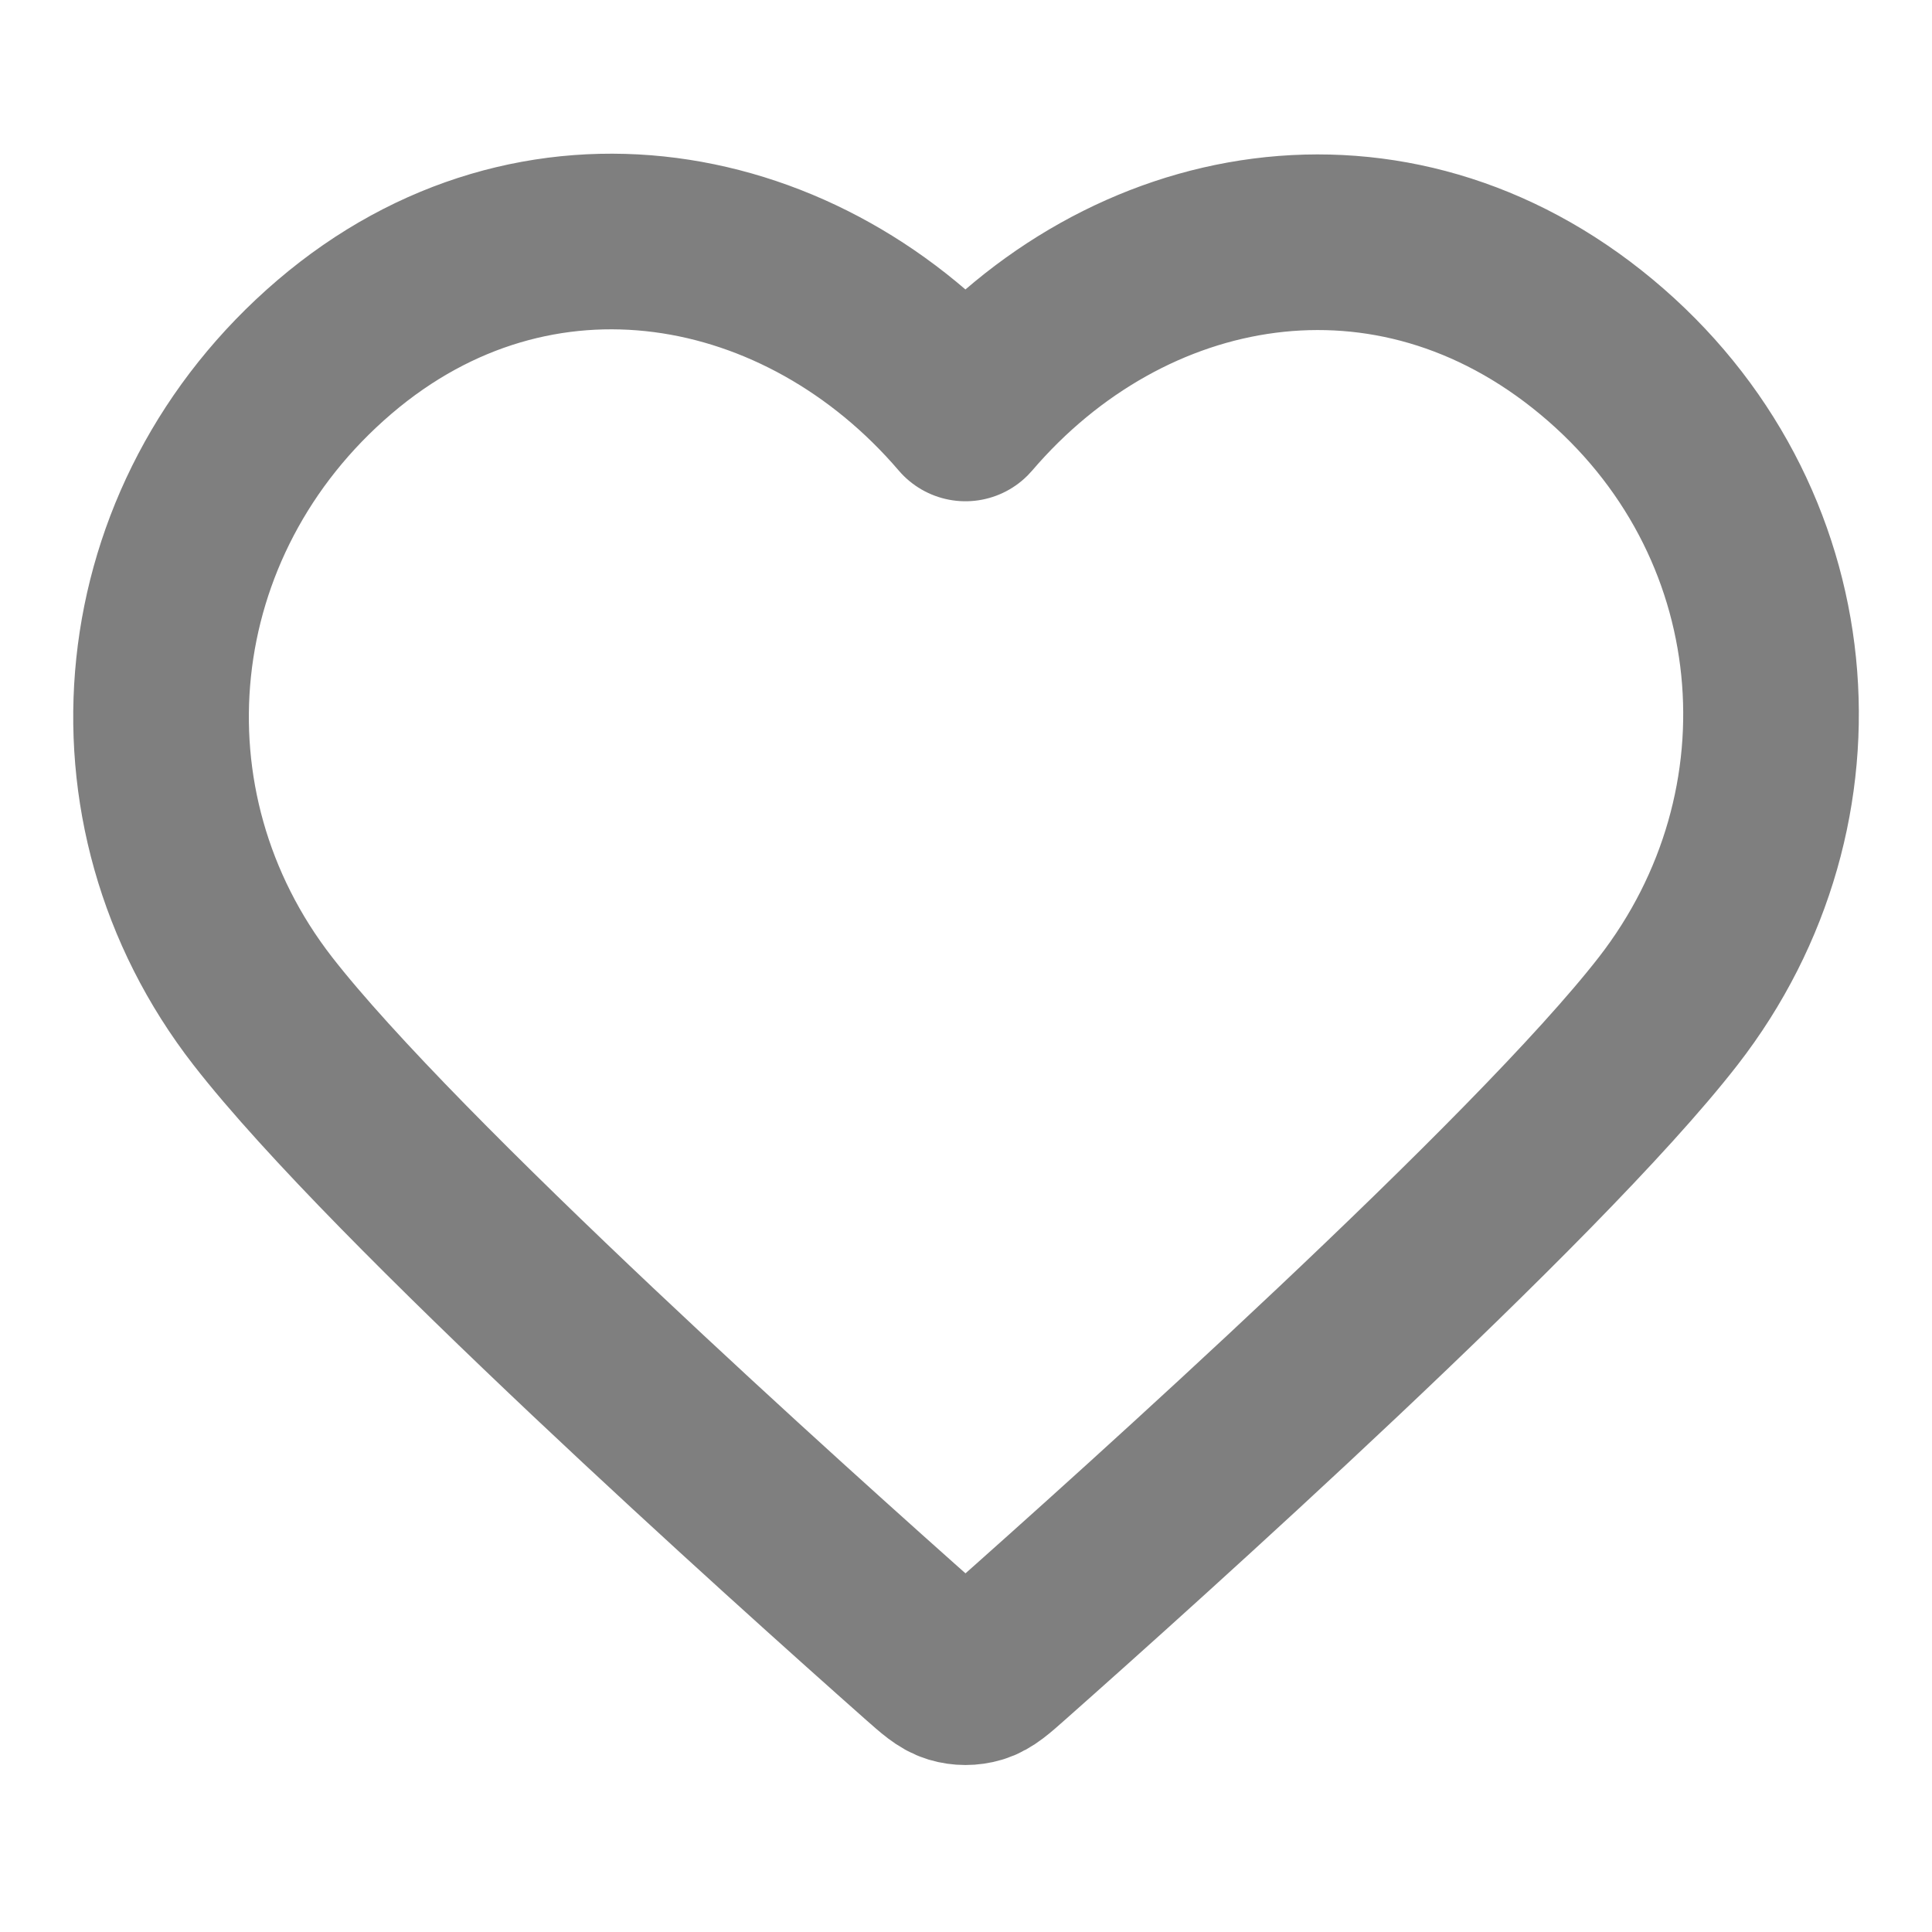
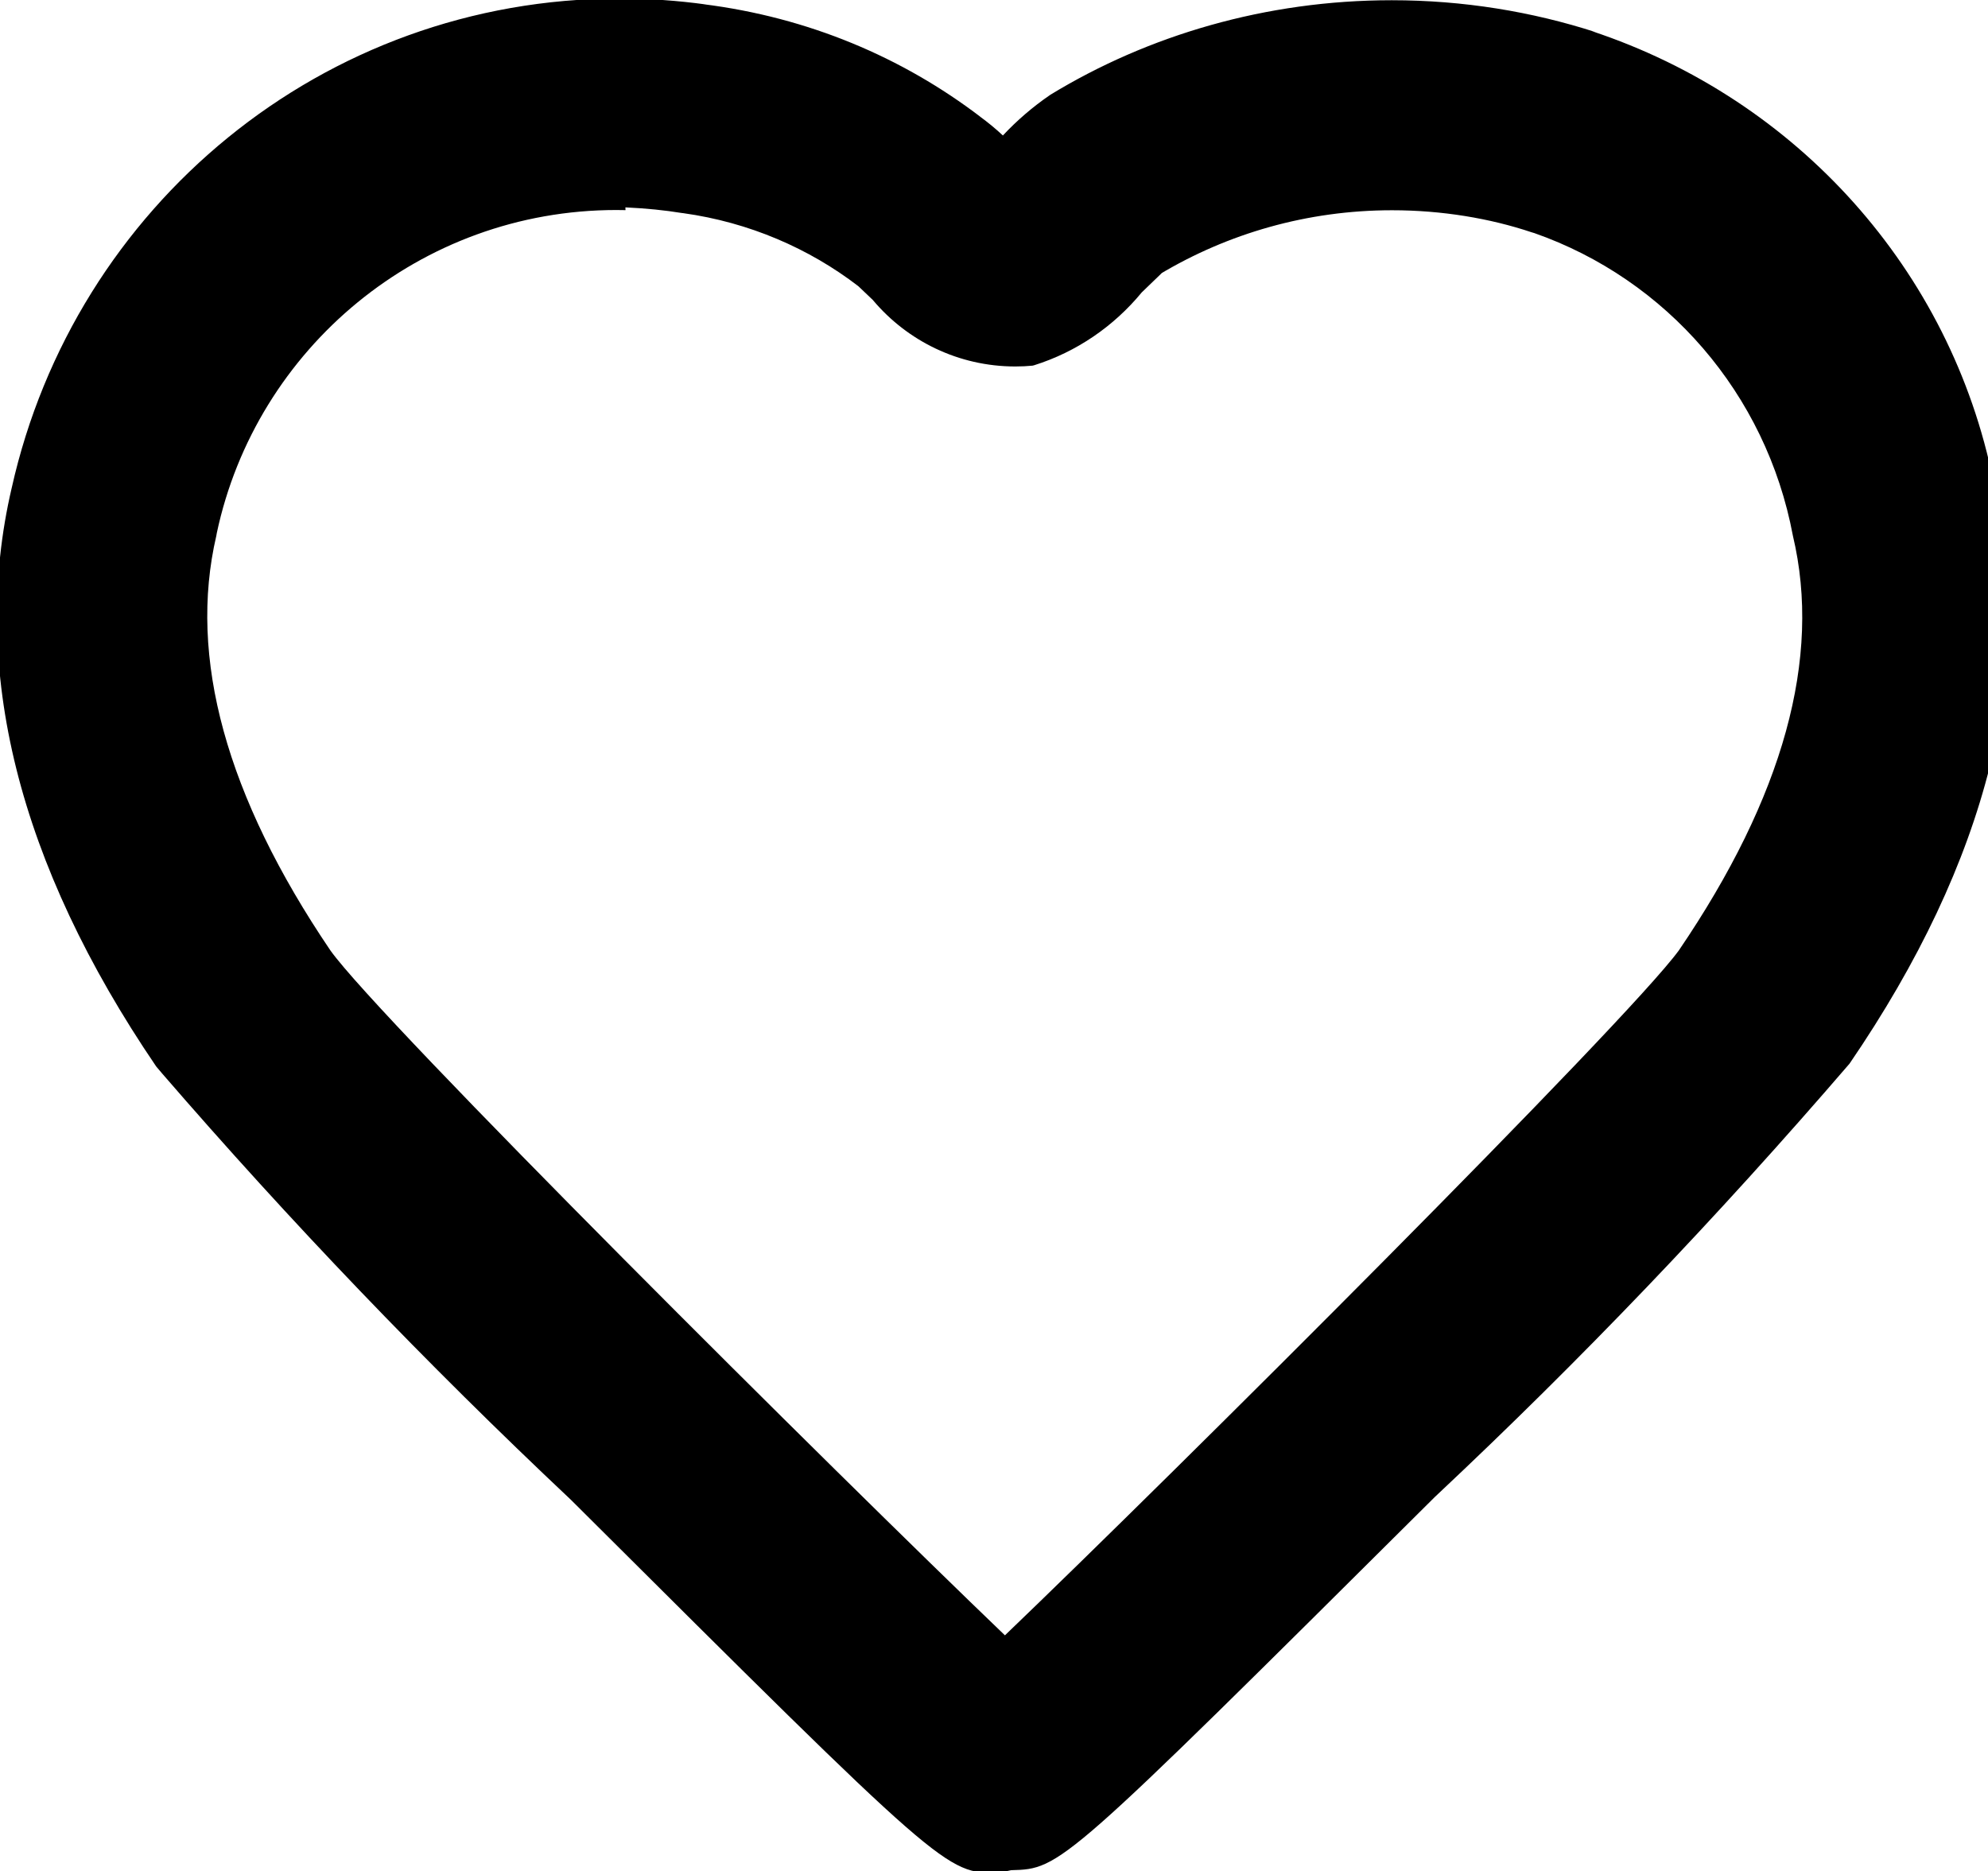
- <svg xmlns="http://www.w3.org/2000/svg" version="1.1" width="32" height="32" viewBox="0 0 32 32">
-   <path fill="none" opacity="0.5" stroke-linejoin="round" stroke-linecap="round" stroke-miterlimit="4" stroke-width="2.909" stroke="#000" d="M15.991 6.848c-2.666-3.117-7.111-3.955-10.451-1.101s-3.81 7.625-1.187 11c2.181 2.806 8.781 8.725 10.944 10.641 0.242 0.214 0.363 0.321 0.504 0.364 0.123 0.037 0.258 0.037 0.381 0 0.141-0.042 0.262-0.149 0.504-0.364 2.163-1.916 8.763-7.834 10.944-10.641 2.623-3.375 2.21-8.177-1.187-11.001s-7.785-2.015-10.451 1.101z" />
+ <svg xmlns="http://www.w3.org/2000/svg" version="1.1" viewBox="0 0 34 32">
+   <path d="M17.070 32.035c-0.898 0-0.898 0-7.306-6.383-2.484-2.339-4.8-4.757-6.988-7.288l-0.105-0.124c-2.364-3.475-3.192-6.809-2.471-9.894 1.079-4.822 5.322-8.371 10.395-8.371 0.503 0 0.998 0.035 1.483 0.102l-0.056-0.006c1.803 0.225 3.413 0.91 4.752 1.932l-0.024-0.017c0.149 0.109 0.28 0.217 0.404 0.333l-0.002-0.002c0.242-0.258 0.509-0.488 0.799-0.687l0.016-0.011c1.666-1.015 3.68-1.615 5.835-1.615 1.222 0 2.398 0.193 3.501 0.55l-0.080-0.022c3.514 1.165 6.143 4.089 6.869 7.701l0.011 0.065c0.733 3.085-0.095 6.419-2.471 9.894-2.288 2.658-4.605 5.075-7.043 7.365l-0.050 0.047c-6.395 6.36-6.395 6.36-7.246 6.383zM10.698 3.594c-0.047-0.001-0.102-0.002-0.157-0.002-3.357 0-6.161 2.367-6.833 5.524l-0.008 0.046c-0.485 2.081 0.166 4.457 1.95 7.093 0.839 1.182 8.665 8.96 11.537 11.715 2.873-2.754 10.639-10.497 11.526-11.715 1.785-2.624 2.447-5 1.95-7.093v0c-0.457-2.436-2.167-4.385-4.421-5.175l-0.047-0.014c-0.713-0.239-1.534-0.377-2.387-0.377-1.452 0-2.811 0.399-3.973 1.094l0.035-0.020-0.343 0.331c-0.479 0.581-1.113 1.017-1.84 1.246l-0.028 0.007c-0.088 0.009-0.191 0.014-0.294 0.014-0.976 0-1.849-0.44-2.433-1.132l-0.004-0.005-0.248-0.236c-0.842-0.647-1.871-1.093-2.993-1.249l-0.034-0.004c-0.274-0.045-0.604-0.079-0.939-0.094l-0.018-0.001z" />
</svg>
